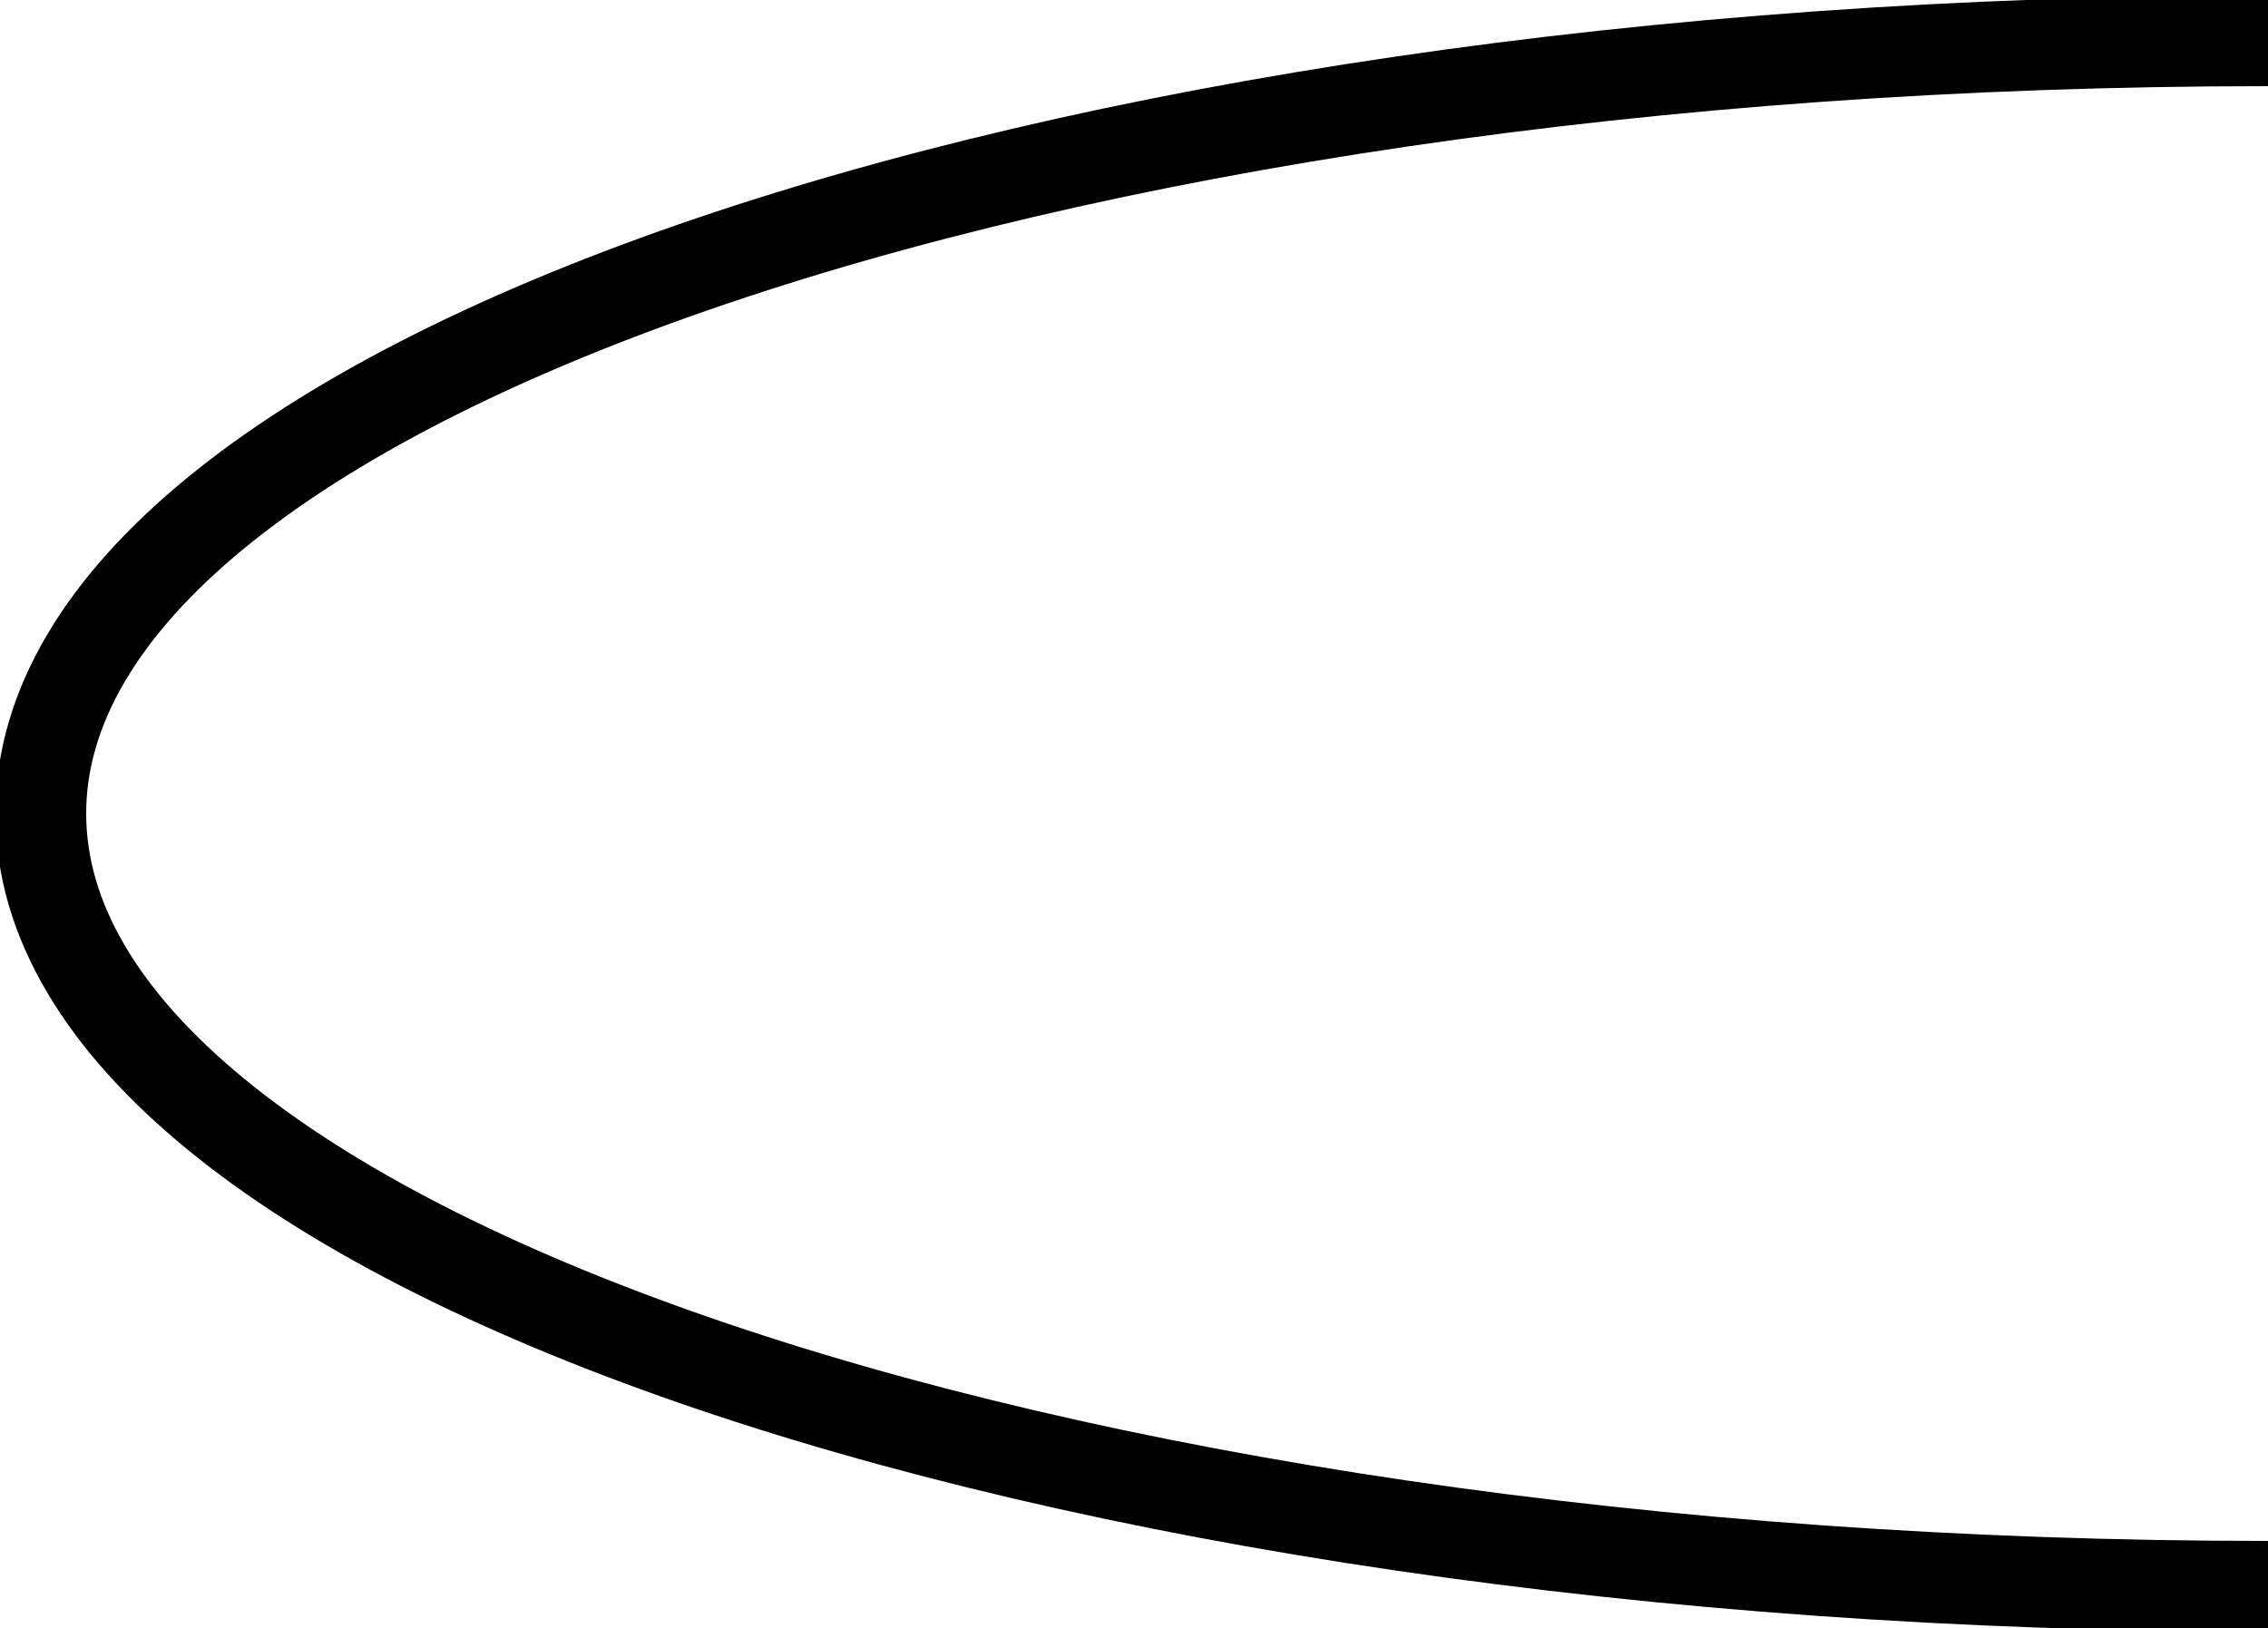
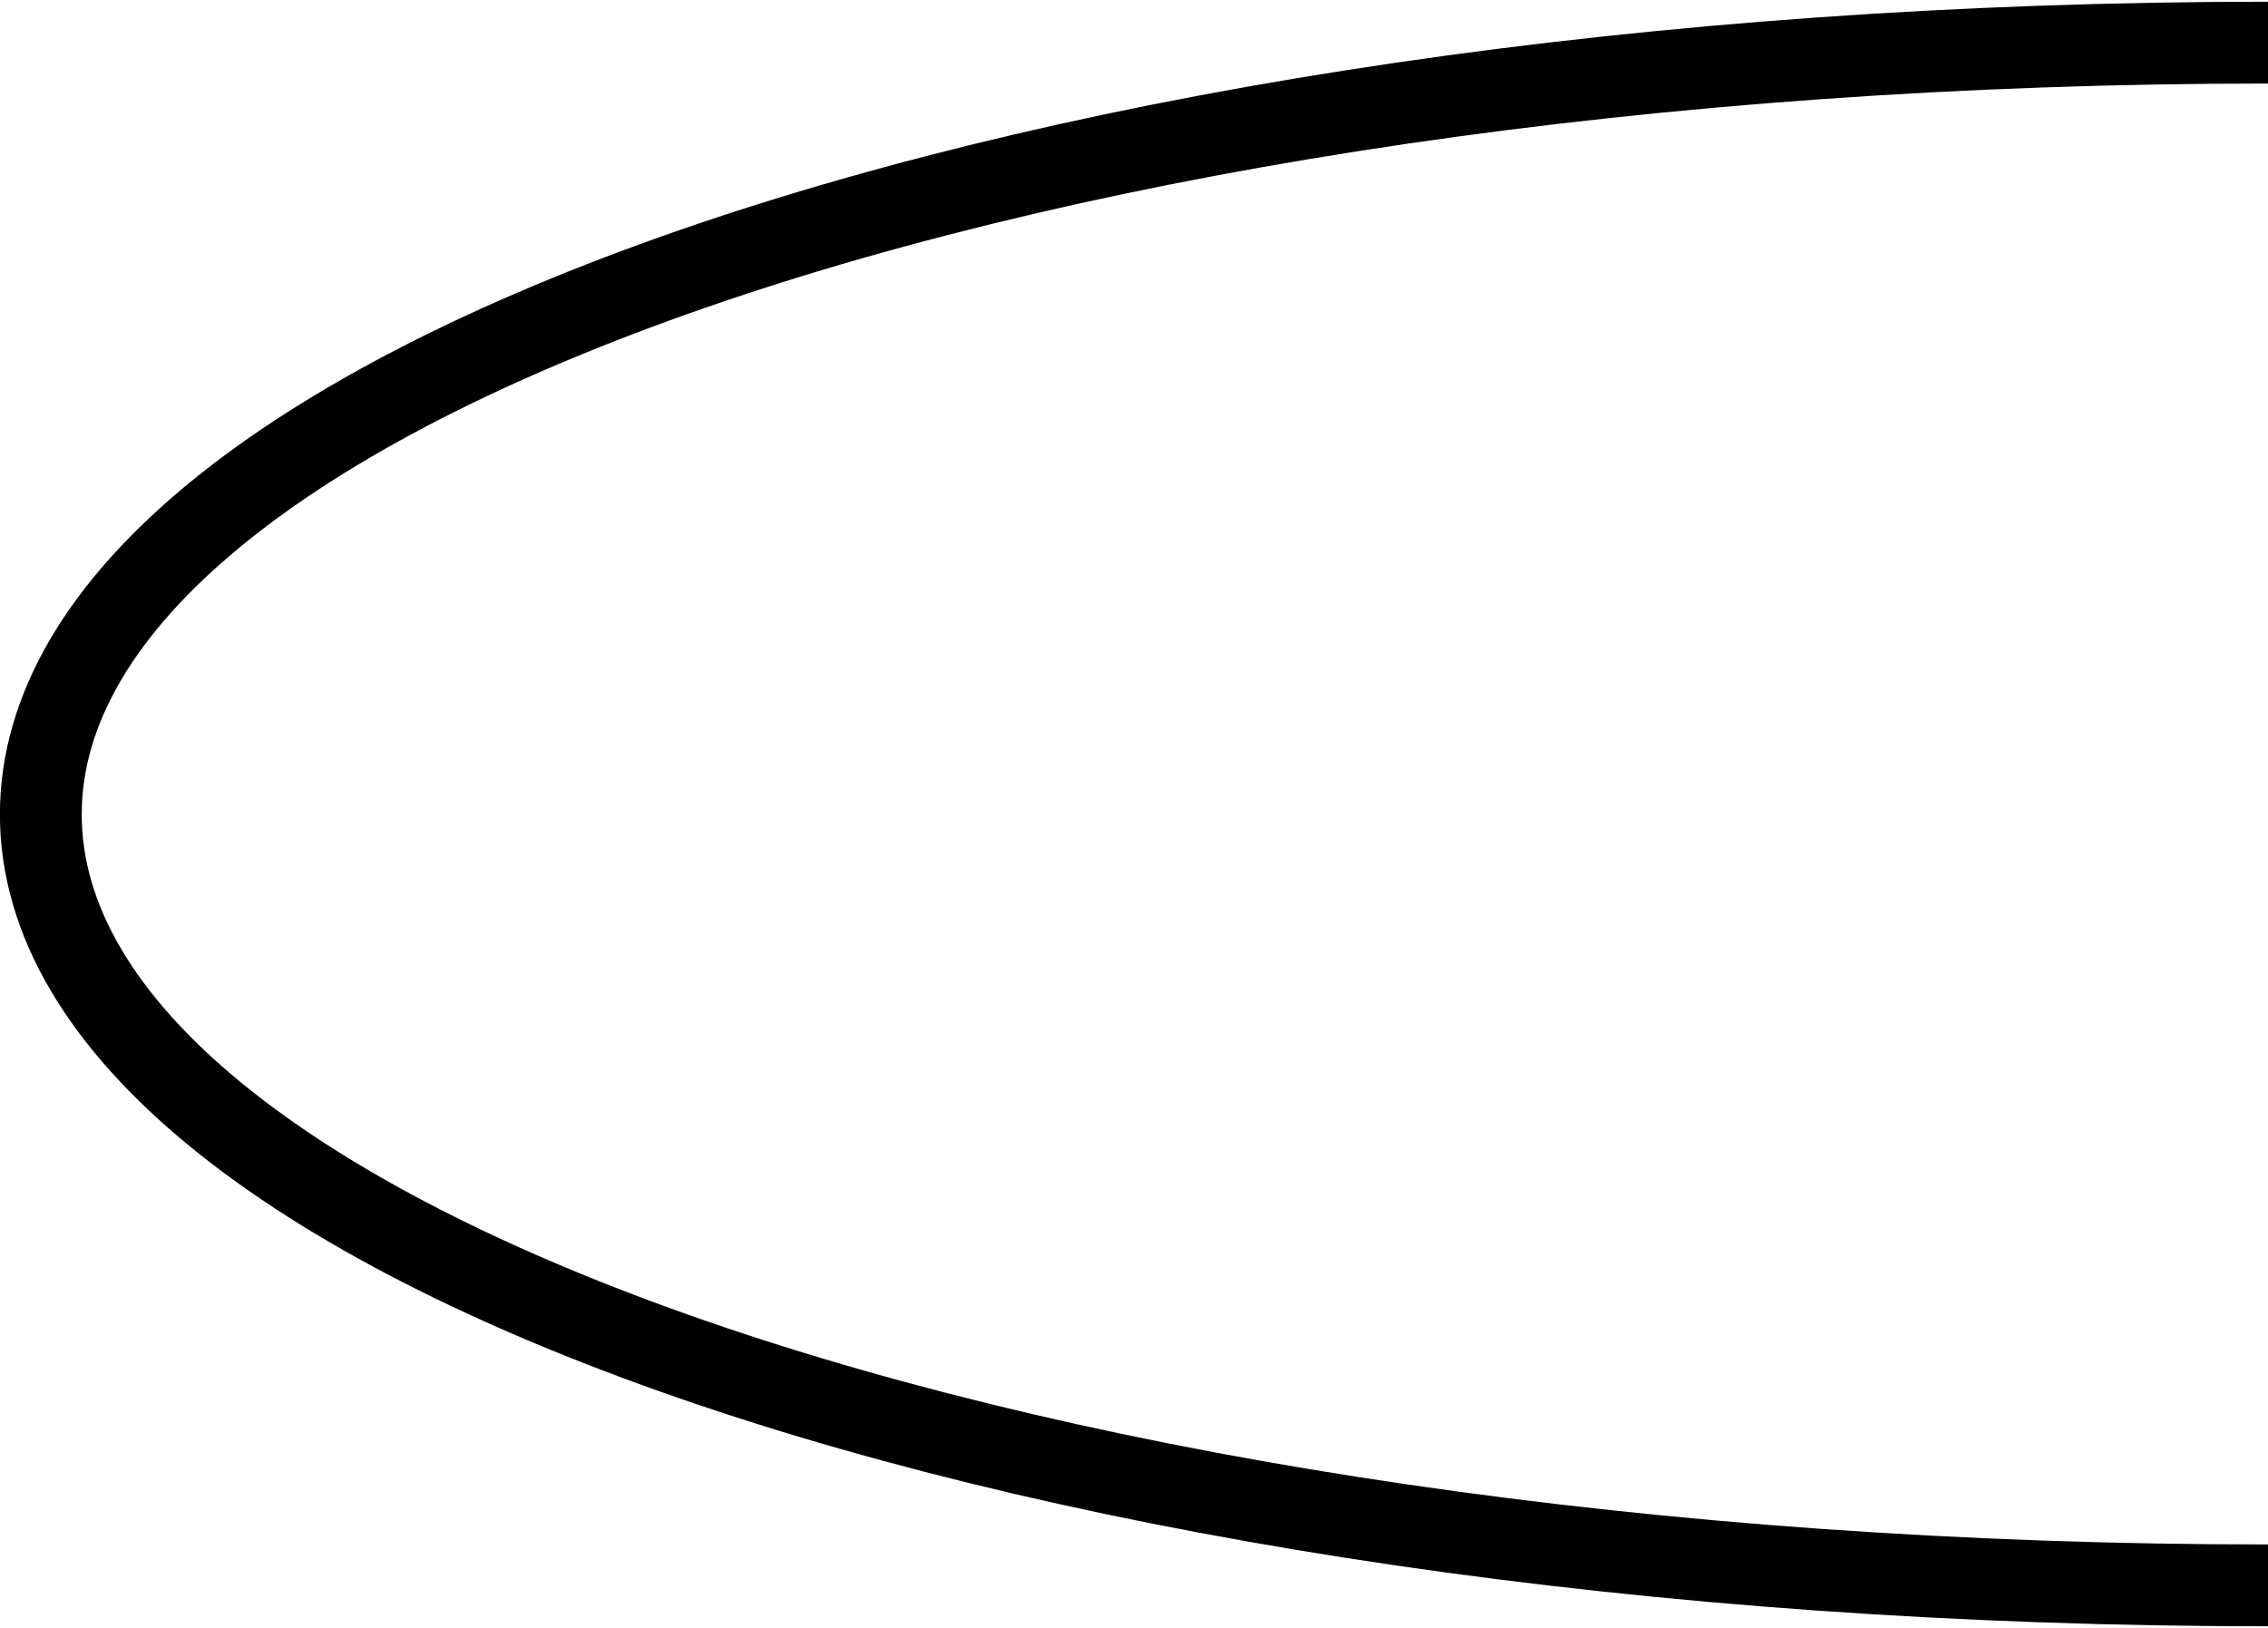
- <svg xmlns="http://www.w3.org/2000/svg" aria-hidden="true" role="img" preserveAspectRatio="none" version="1.1" className="curve" x="0px" y="0px" width="100%" height="100%" viewBox="0 0 25 17.94">
-   <path vectorEffect="non-scaling-stroke" fill="none" stroke="#000000" strokeWidth="1" d="M25,0.45c-13.56,0-24.55,3.82-24.55,8.52S11.44,17.49,25,17.49" />
+ <svg xmlns="http://www.w3.org/2000/svg" version="1.1" id="Layer_1" x="0px" y="0px" width="25px" height="17.94px" viewBox="0 0 25 17.94" enable-background="new 0 0 25 17.94" xml:space="preserve">
+   <path fill="none" stroke="#000000" stroke-width="0.902" d="M25,0.47c-13.56,0-24.55,3.81-24.55,8.51s10.99,8.5,24.55,8.5" />
</svg>
